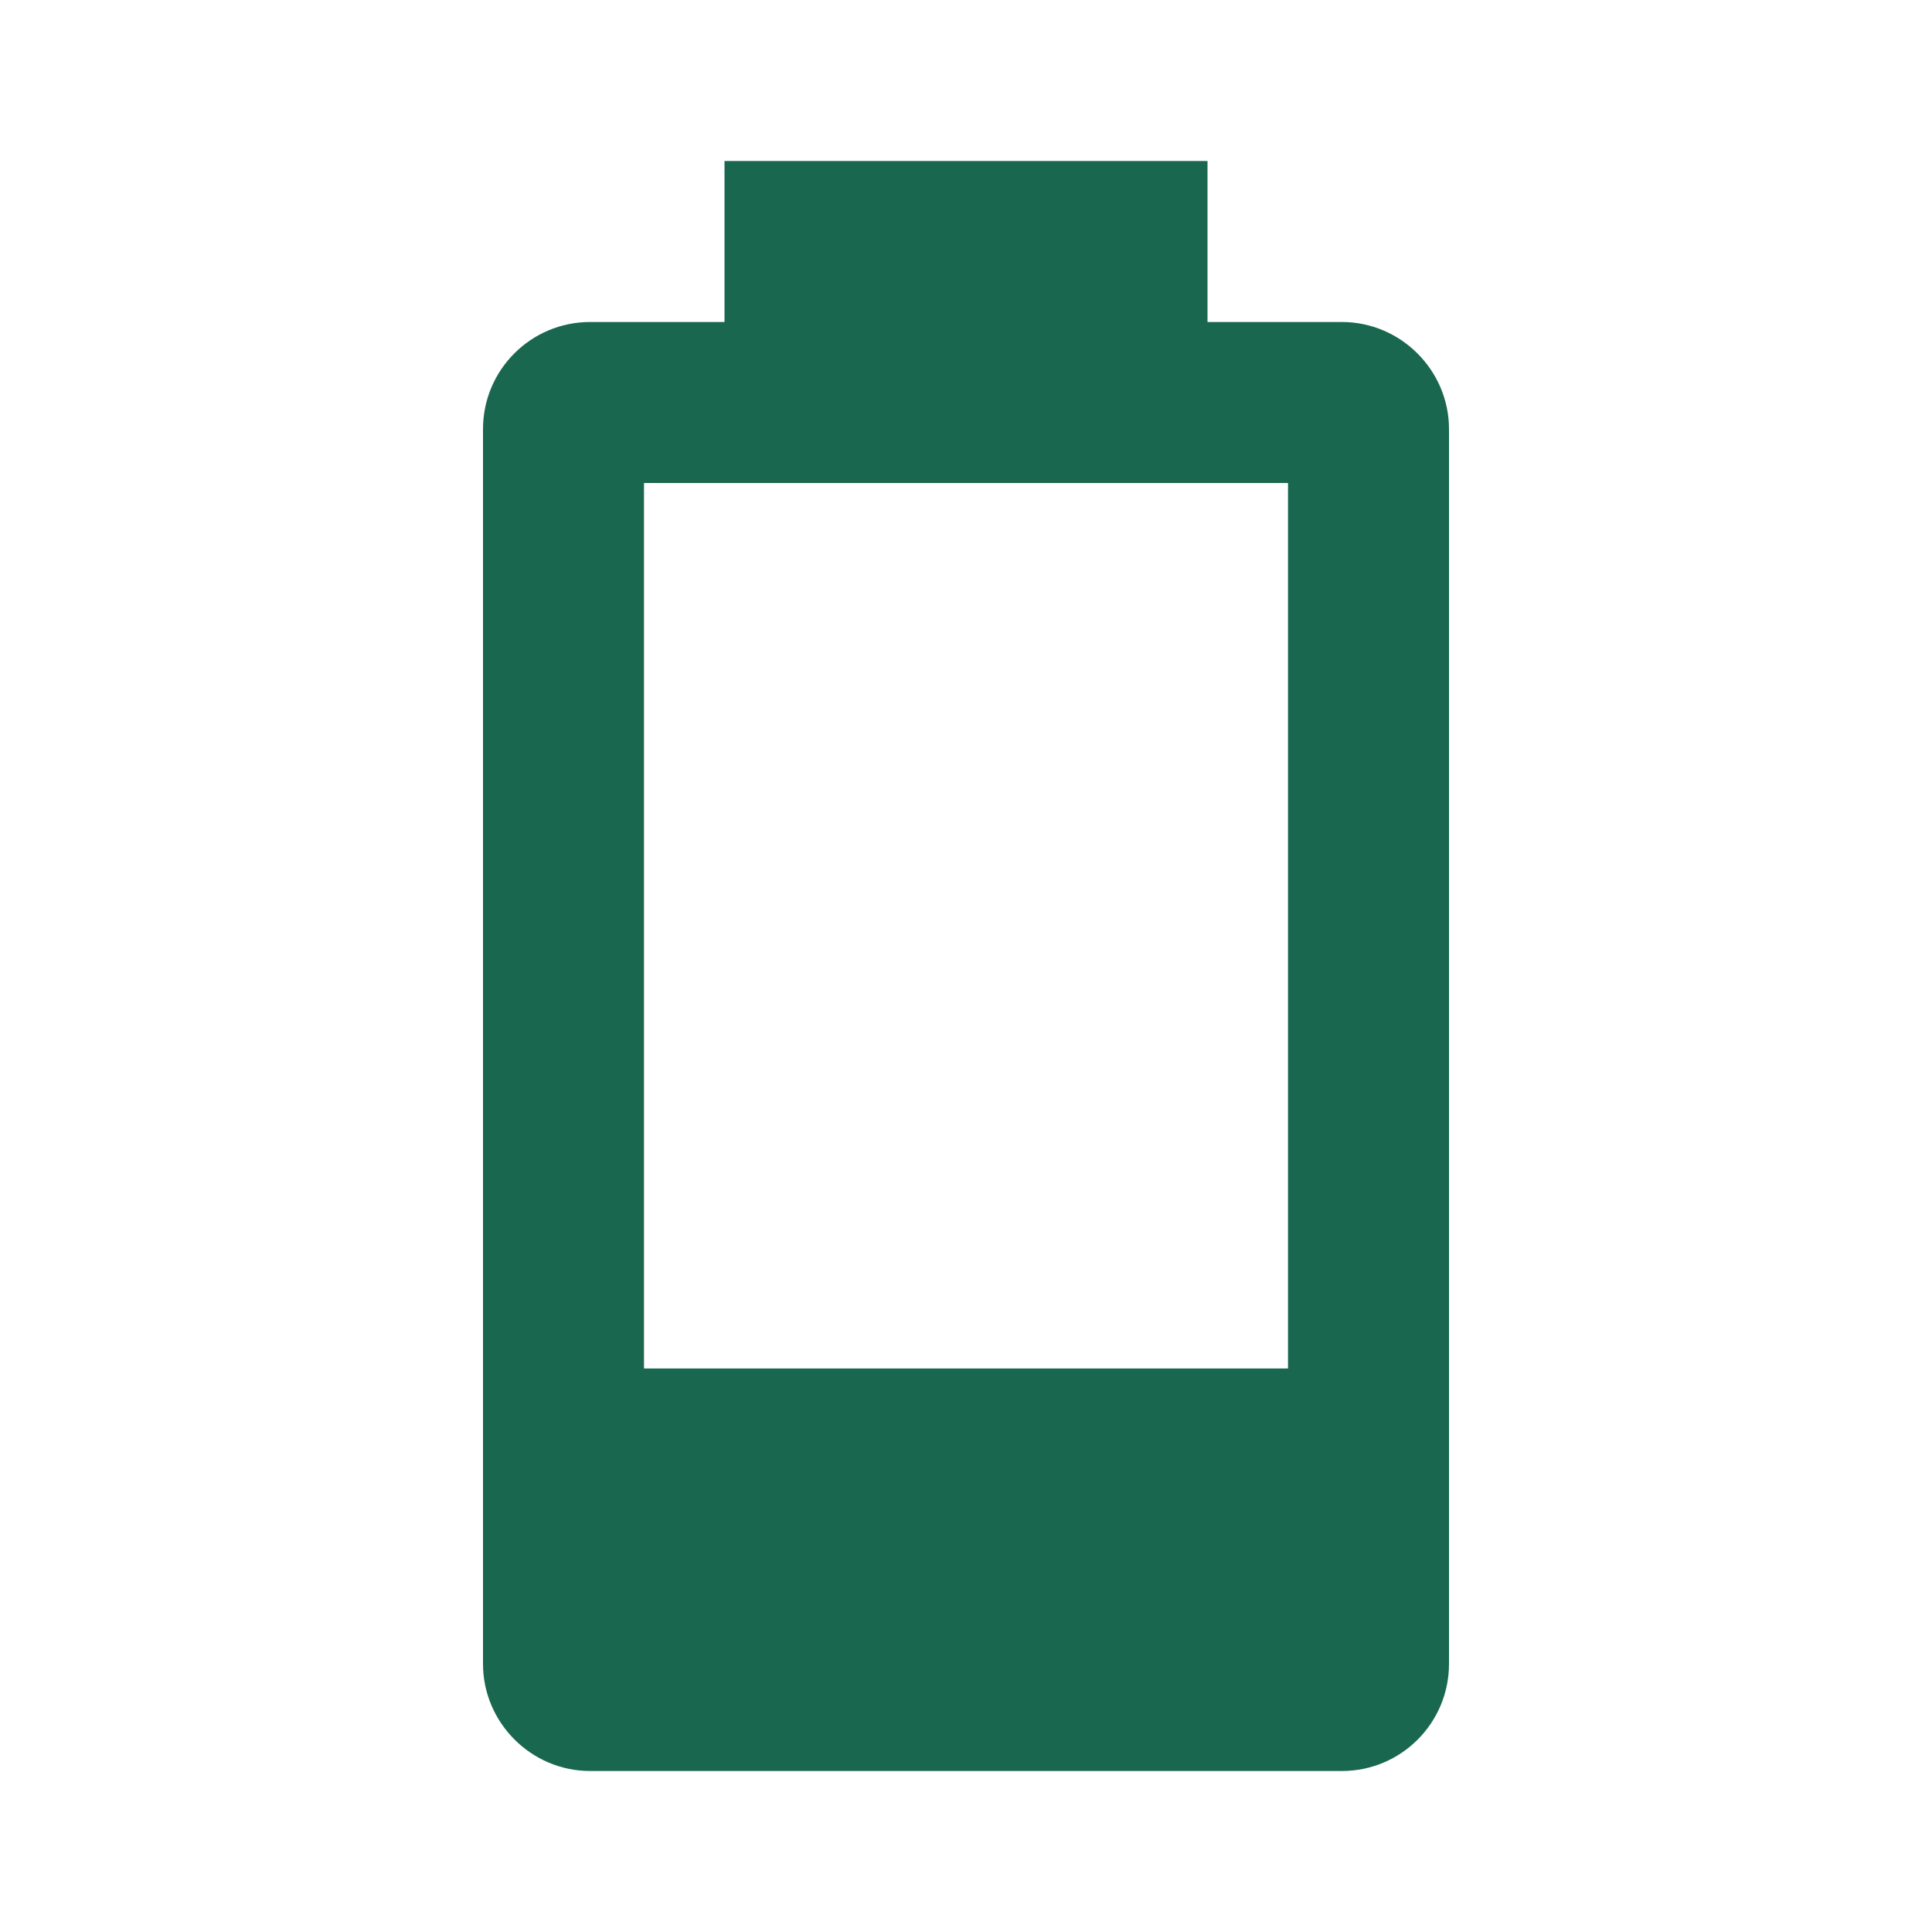
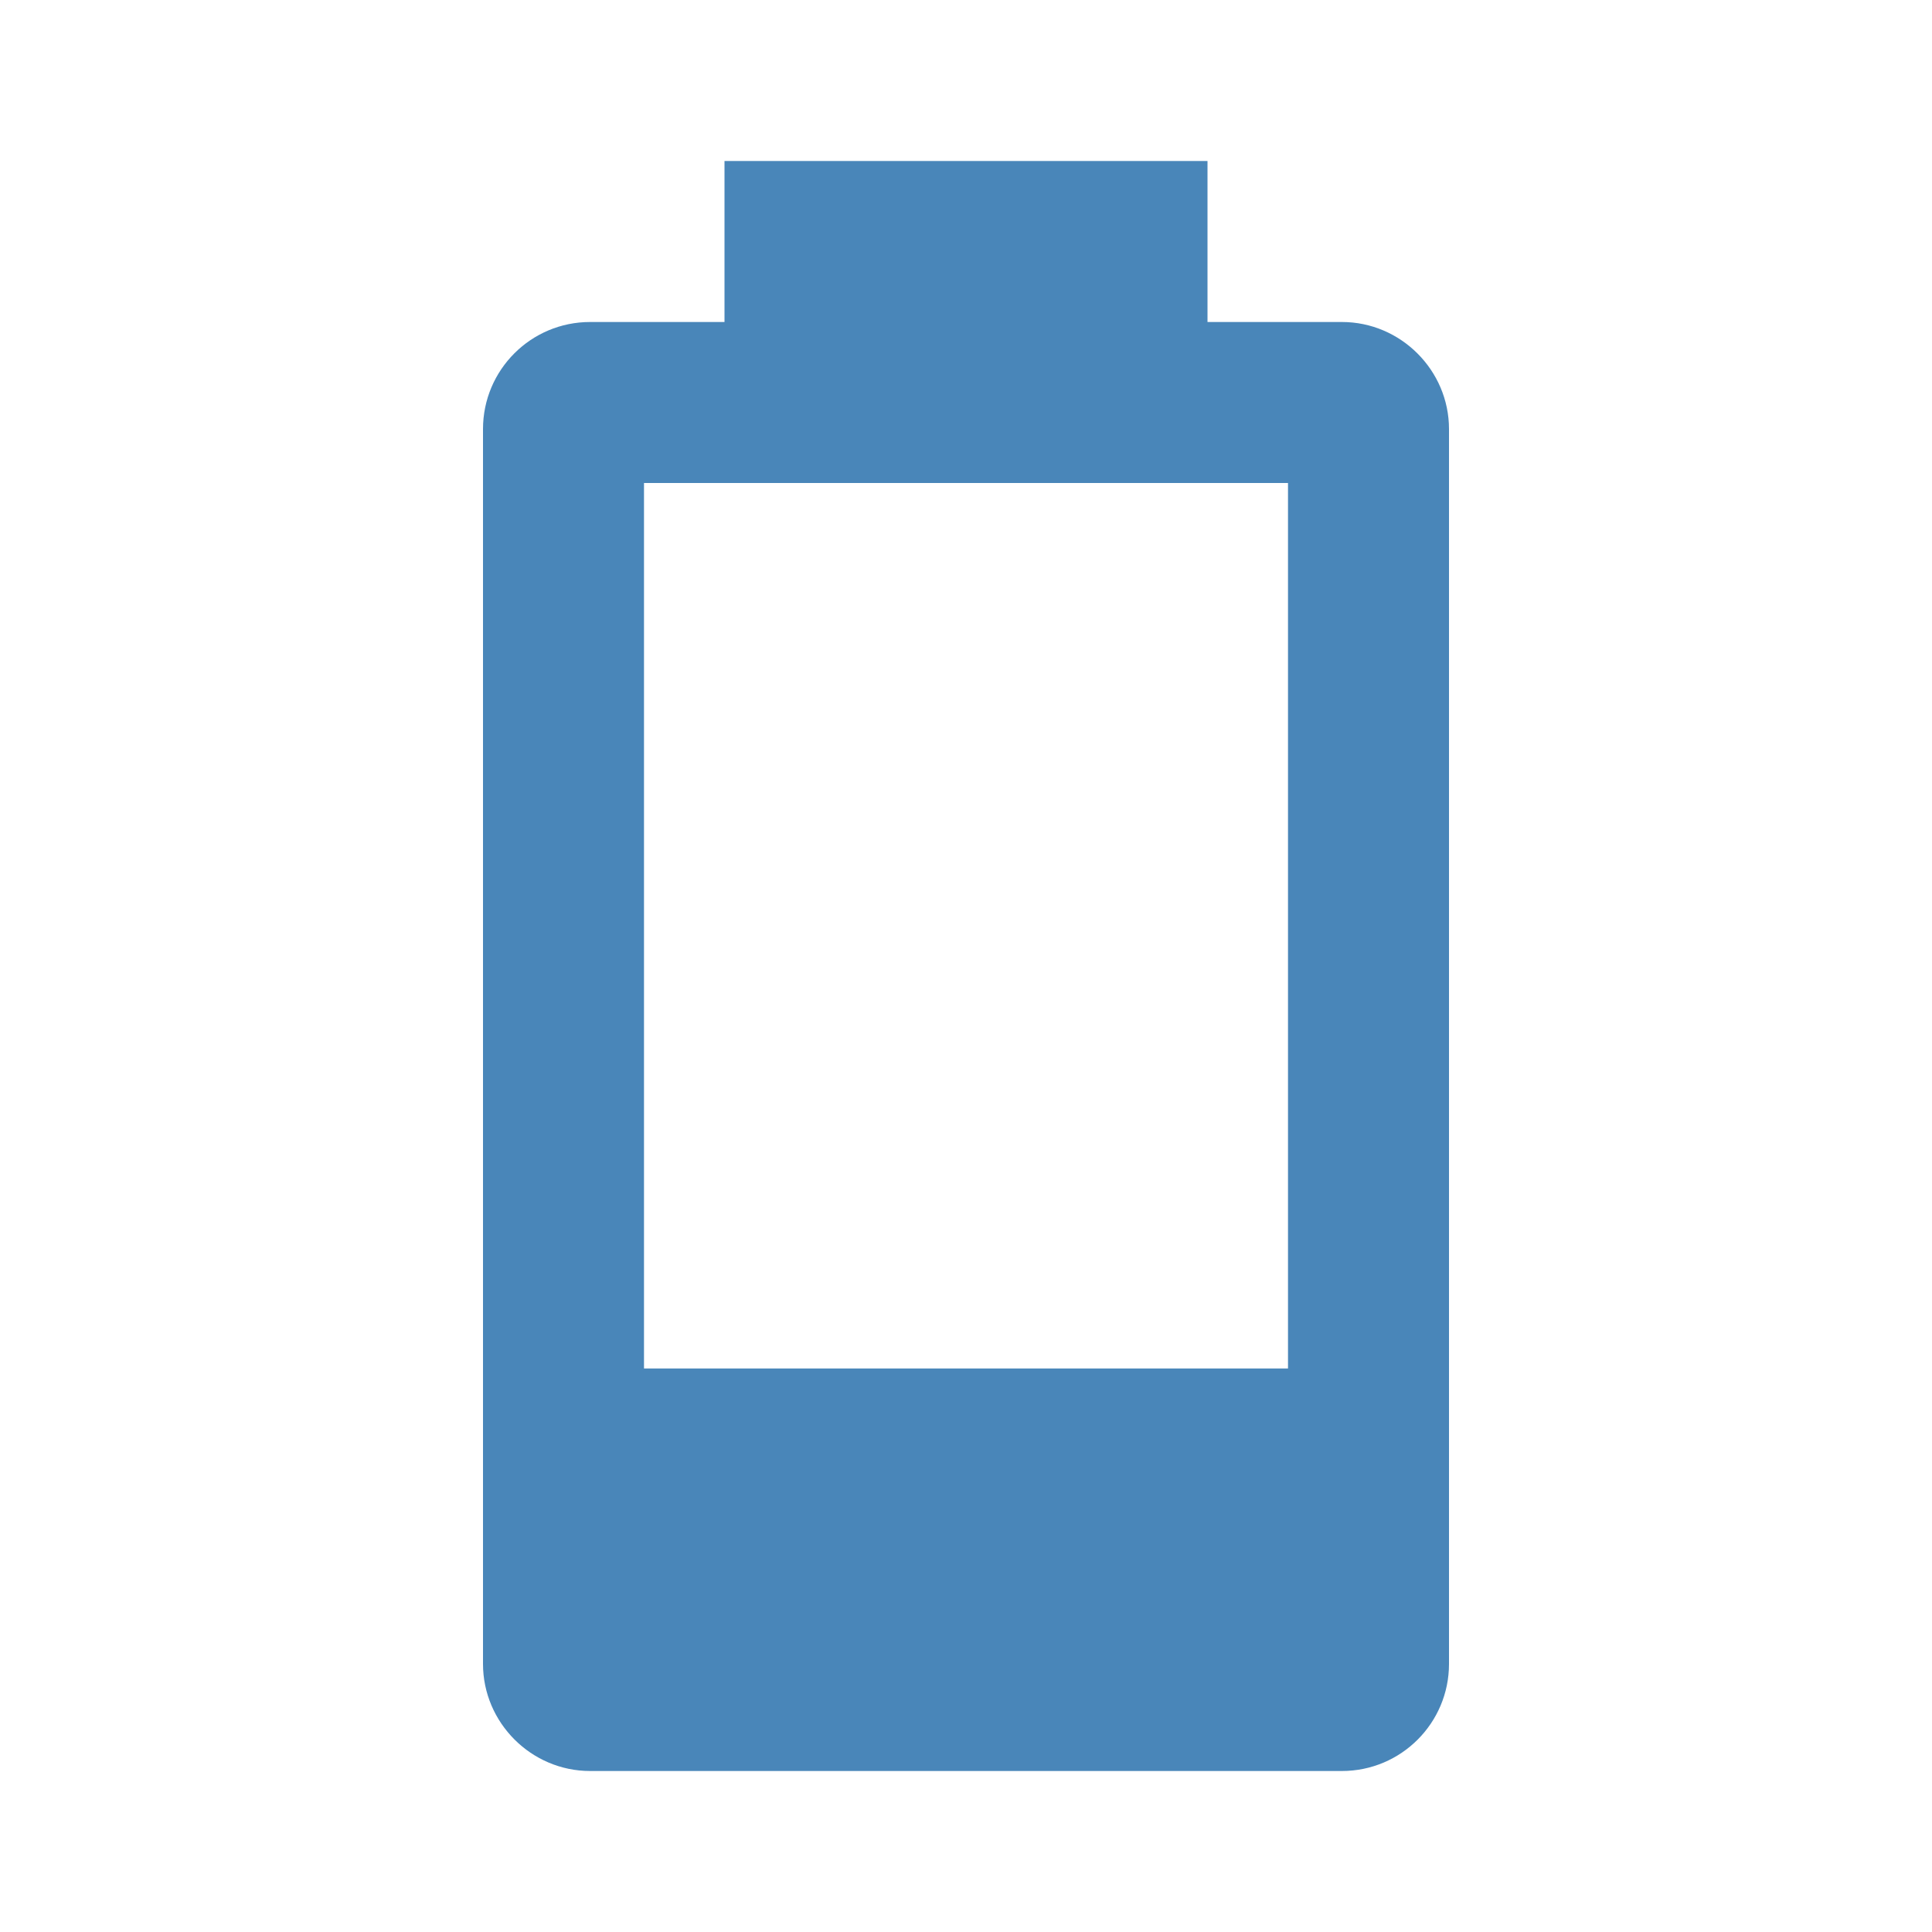
<svg xmlns="http://www.w3.org/2000/svg" viewBox="0 0 24 24">
-   <path d="M16,17H8V6H16M16.67,4H15V2H9V4H7.33A1.33,1.33 0 0,0 6,5.33V20.67C6,21.4 6.6,22 7.33,22H16.67A1.33,1.33 0 0,0 18,20.67V5.33C18,4.6 17.4,4 16.67,4Z" fill="#1A6750" />
+   <path d="M16,17H8V6H16M16.67,4H15V2H9V4H7.33A1.33,1.33 0 0,0 6,5.33V20.67C6,21.4 6.6,22 7.33,22H16.67A1.33,1.33 0 0,0 18,20.67V5.33C18,4.6 17.4,4 16.67,4Z" fill="#4986B9" />
</svg>
